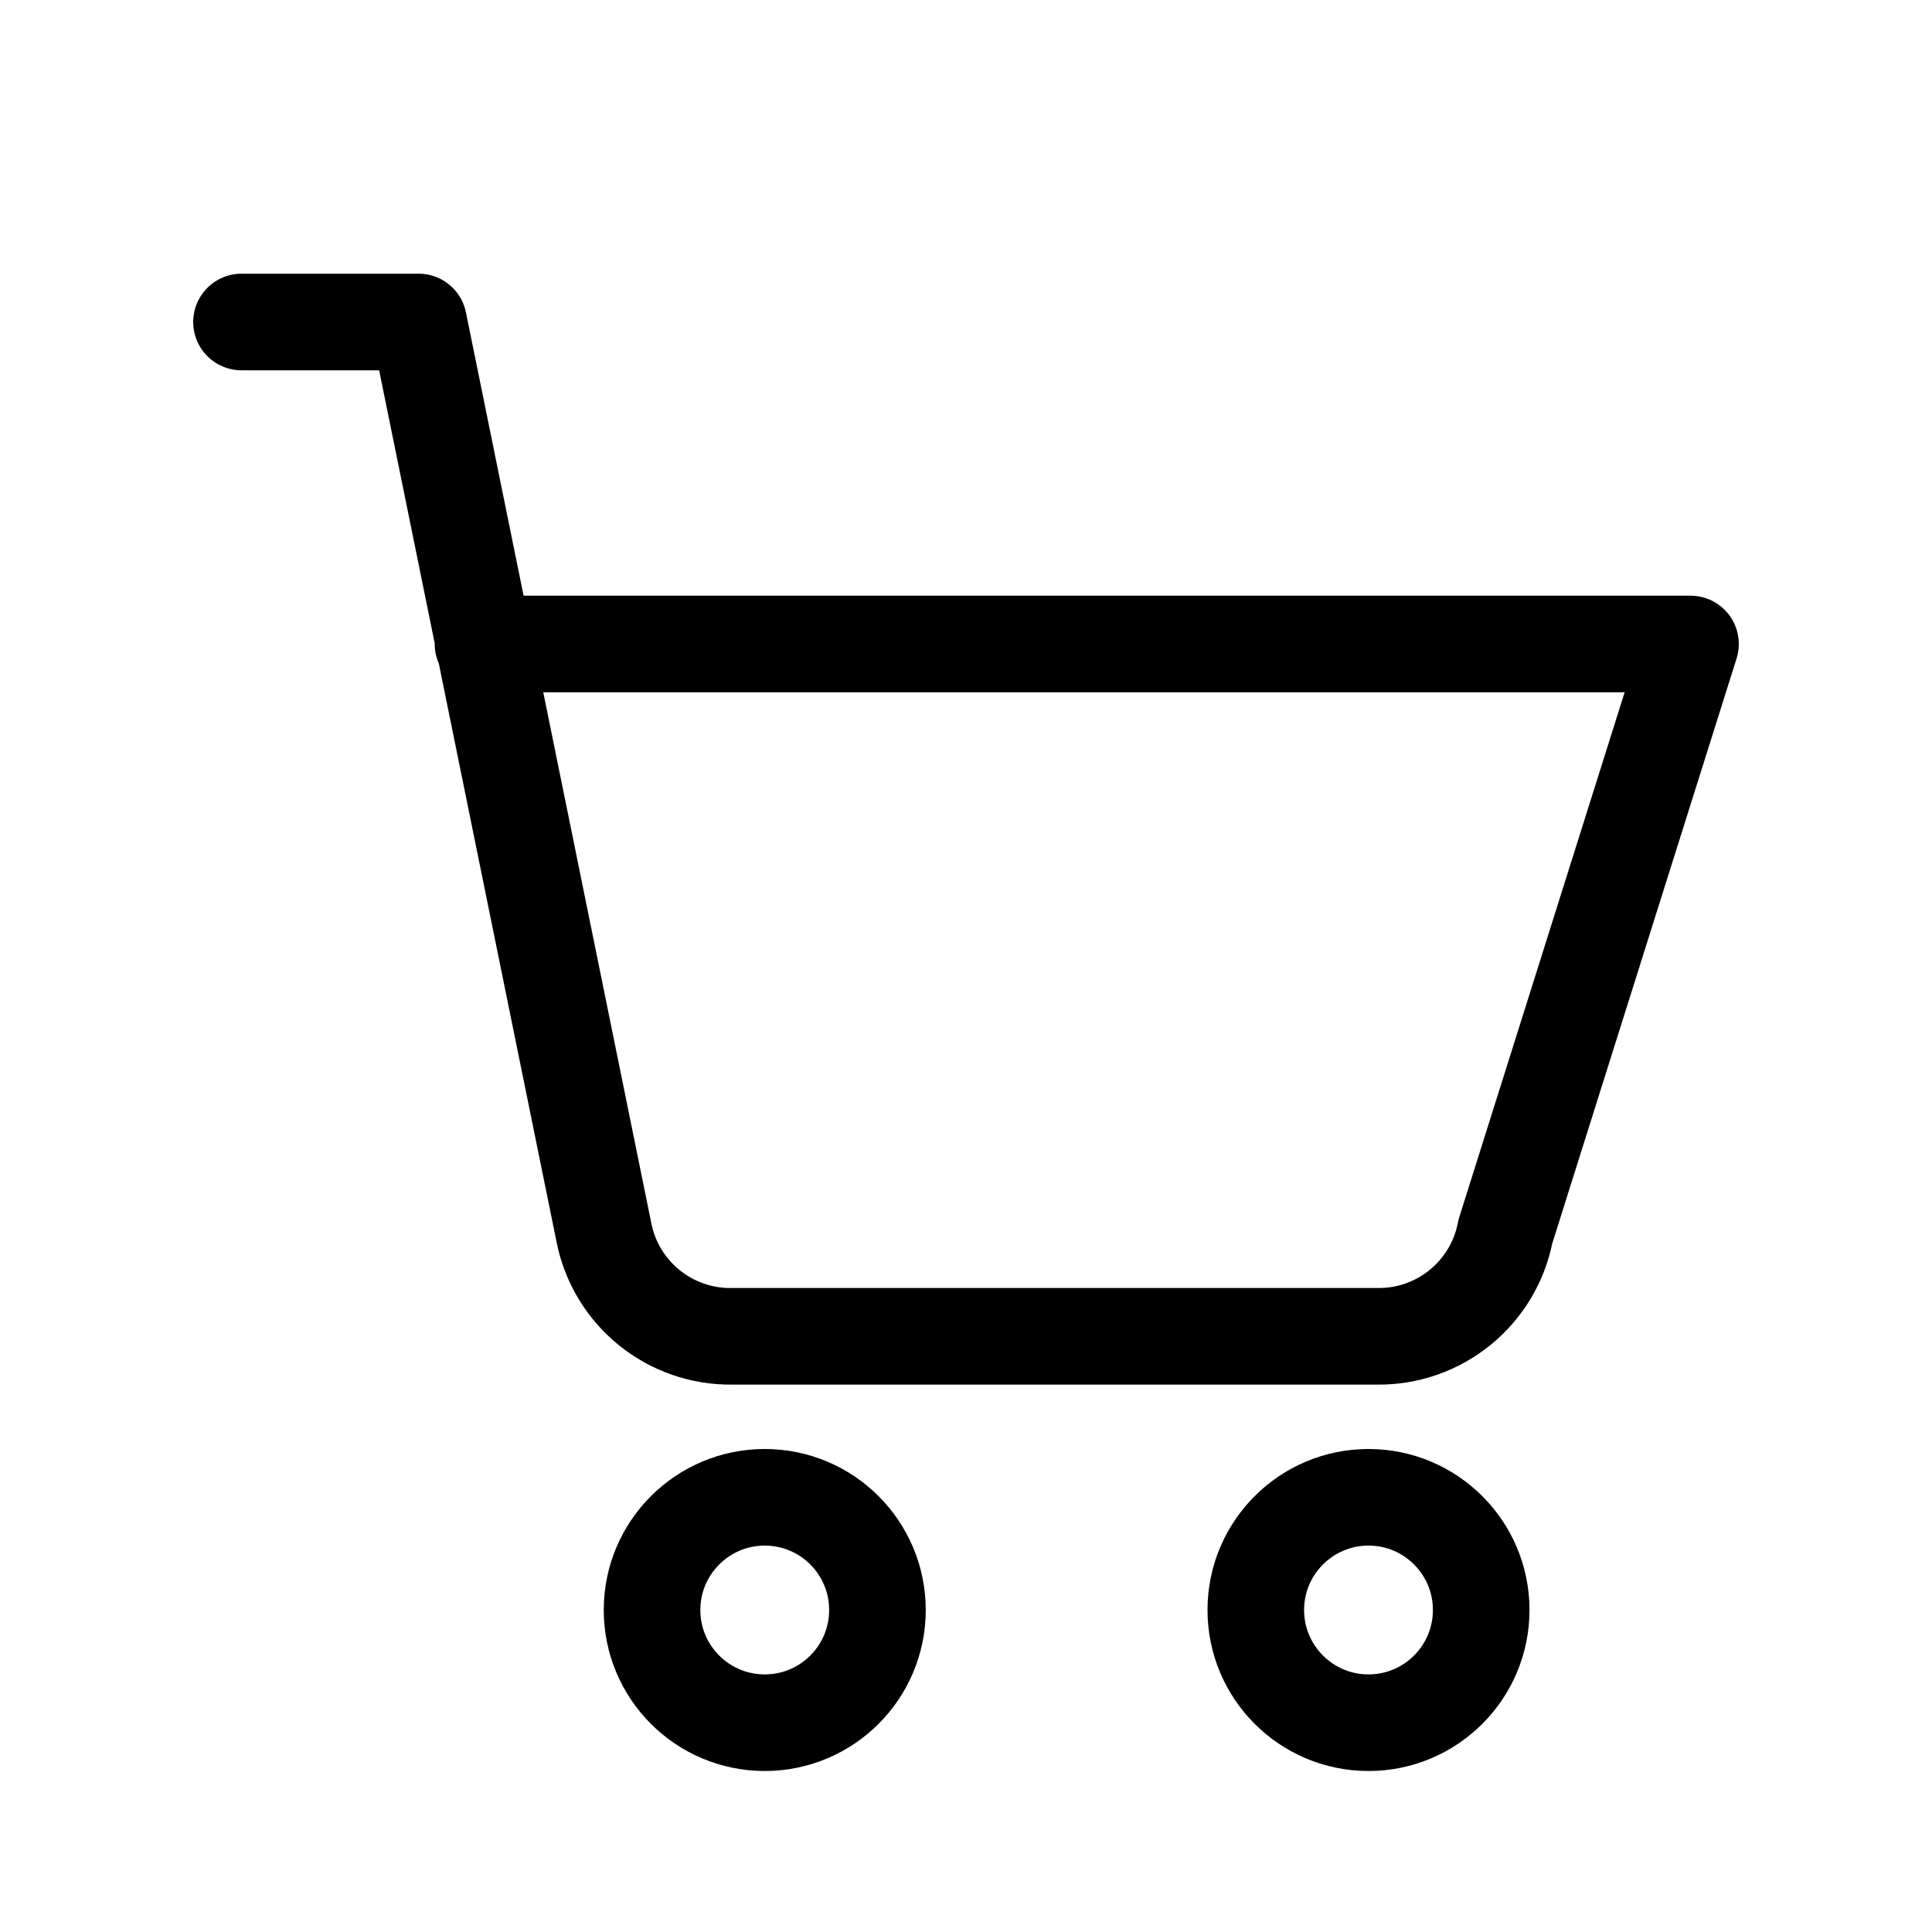
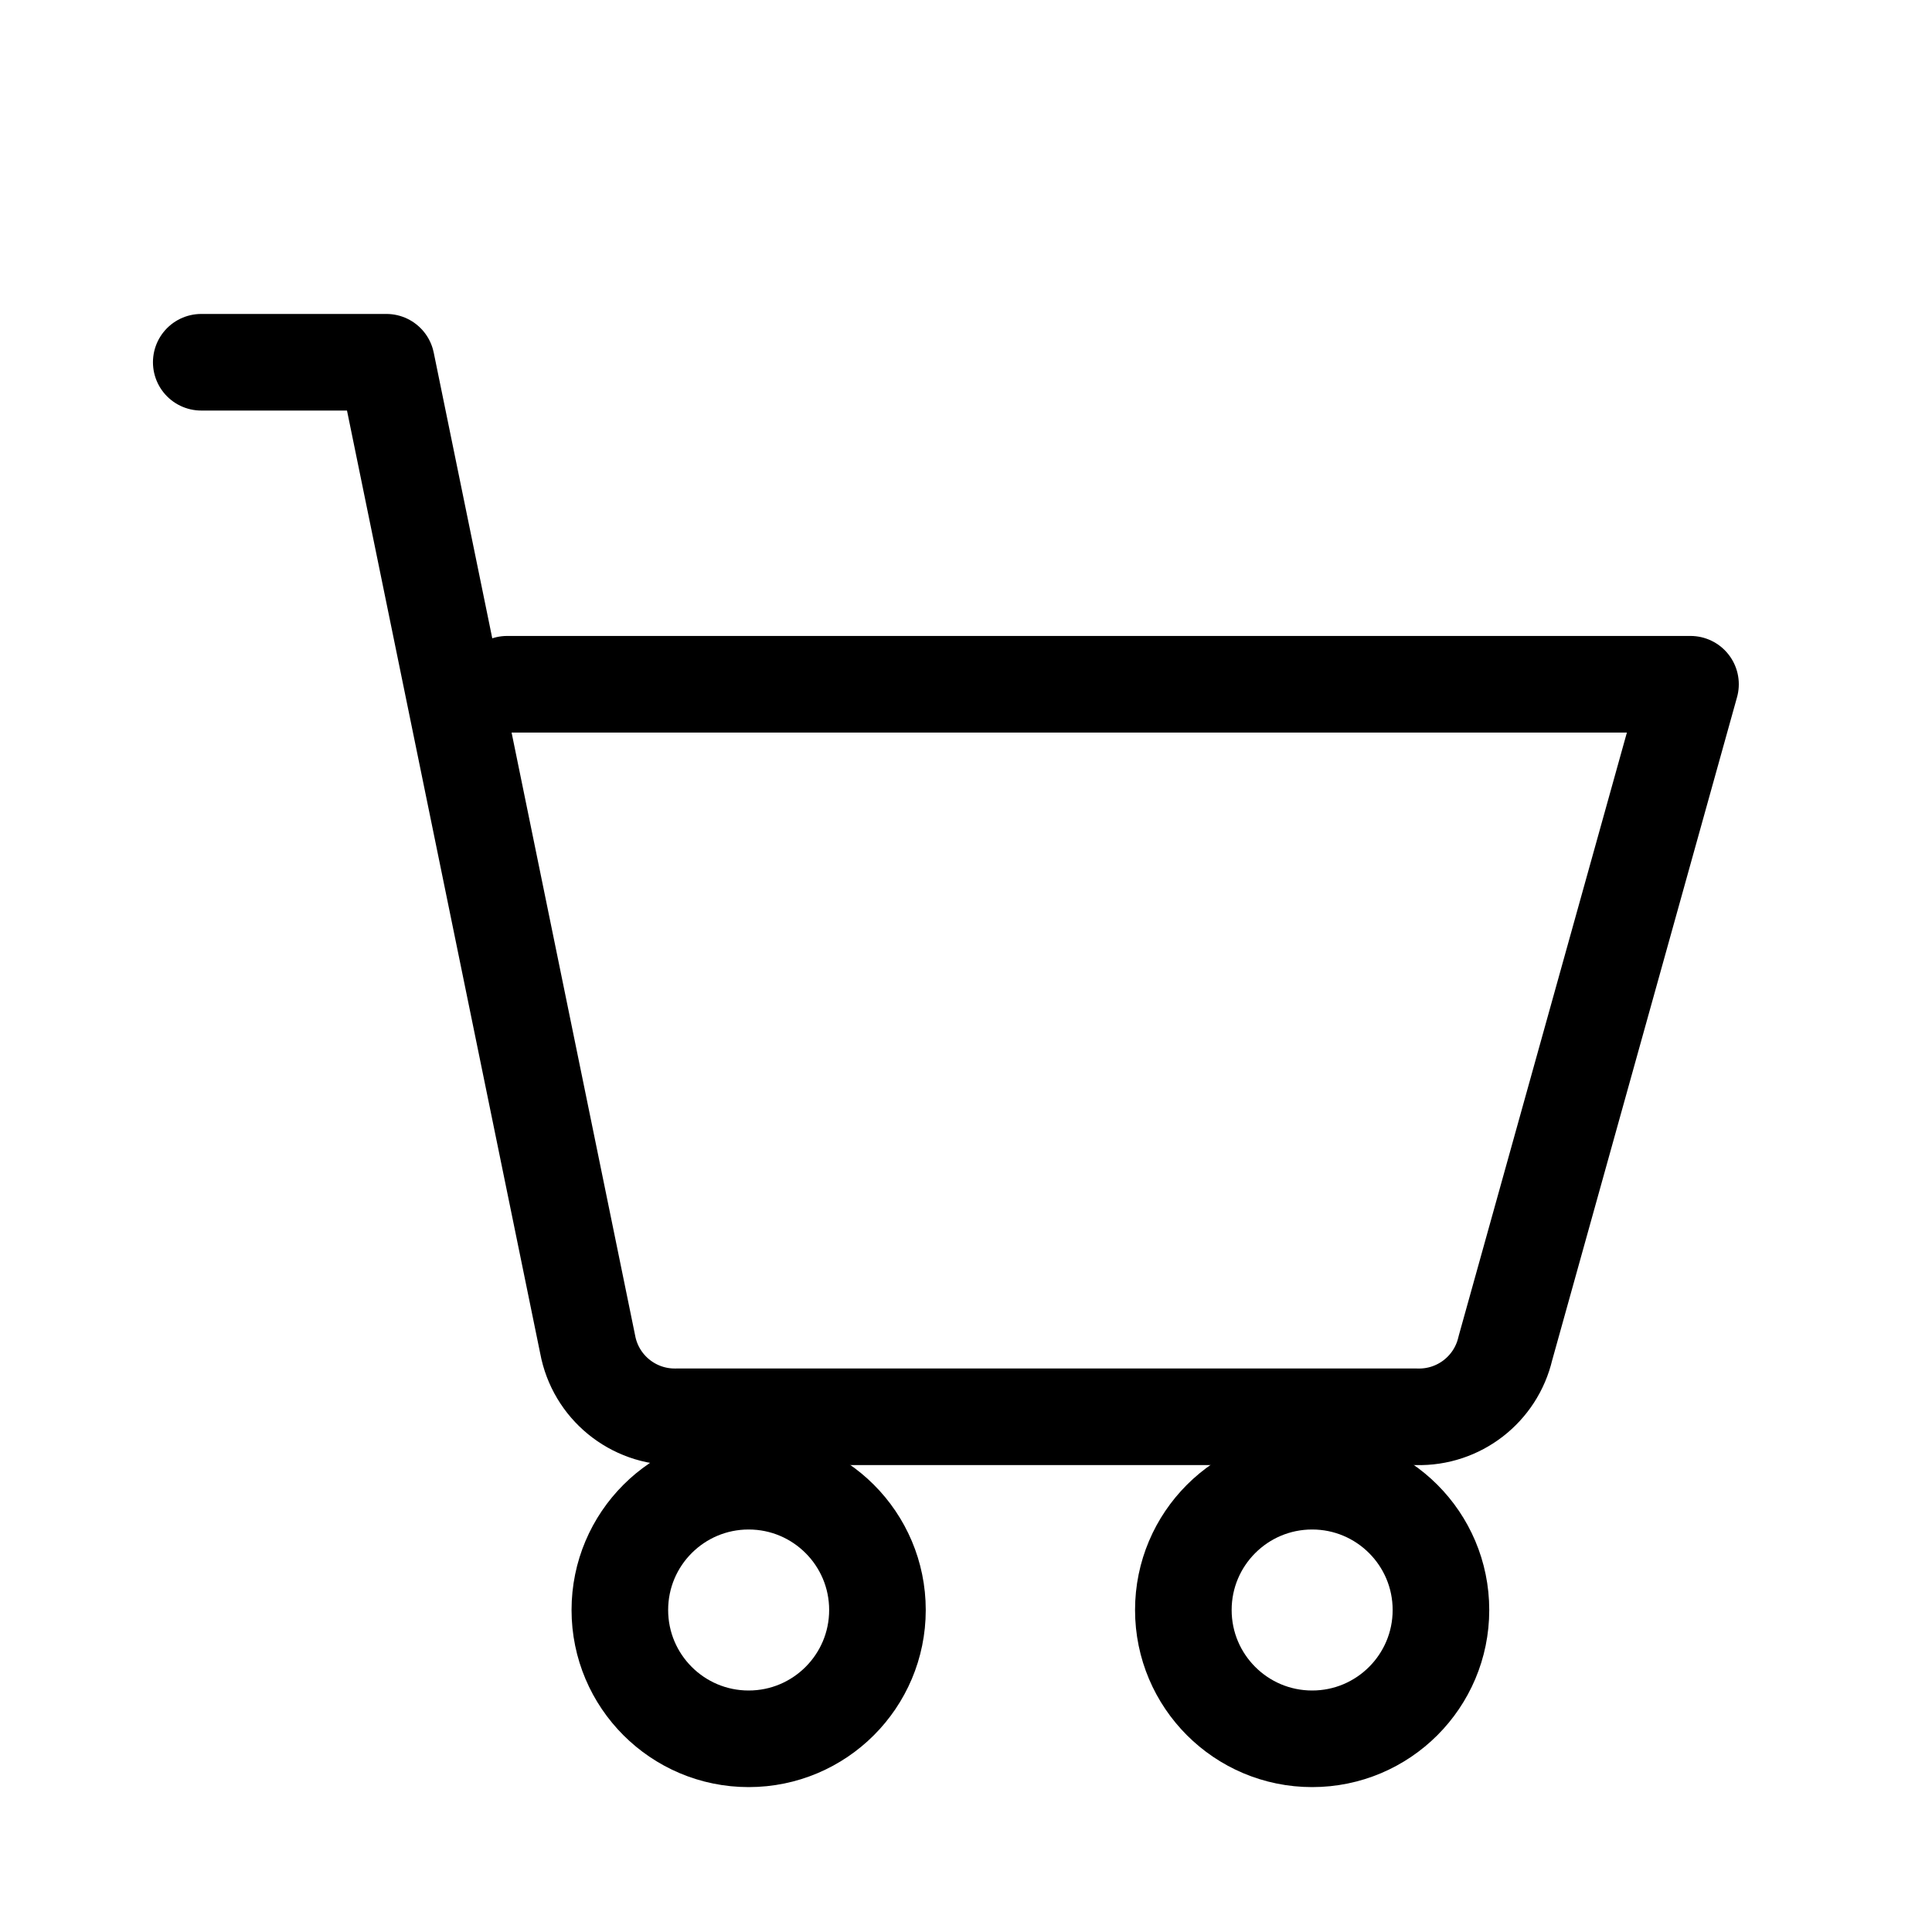
<svg xmlns="http://www.w3.org/2000/svg" width="24" height="24" viewBox="0 0 24 24" fill="none" stroke="currentColor" stroke-width="1.2" stroke-linecap="round" stroke-linejoin="round">
-   <circle cx="9.5" cy="20" r="1.4" />
-   <circle cx="17" cy="20" r="1.4" />
-   <path d="M3 4h2.2l2.3 11.3a1.6 1.6 0 0 0 1.6 1.3h8a1.6 1.6 0 0 0 1.6-1.3L21 8H6" />
+   <path d="M2.5 4.5h2.3l2.5 12.2a1.1 1.1 0 0 0 1.1.9h9.2a1.1 1.1 0 0 0 1.1-.85L21 8.5H6.3" />
+   <circle cx="9.3" cy="20" r="1.6" />
+   <circle cx="16.3" cy="20" r="1.6" />
</svg>
